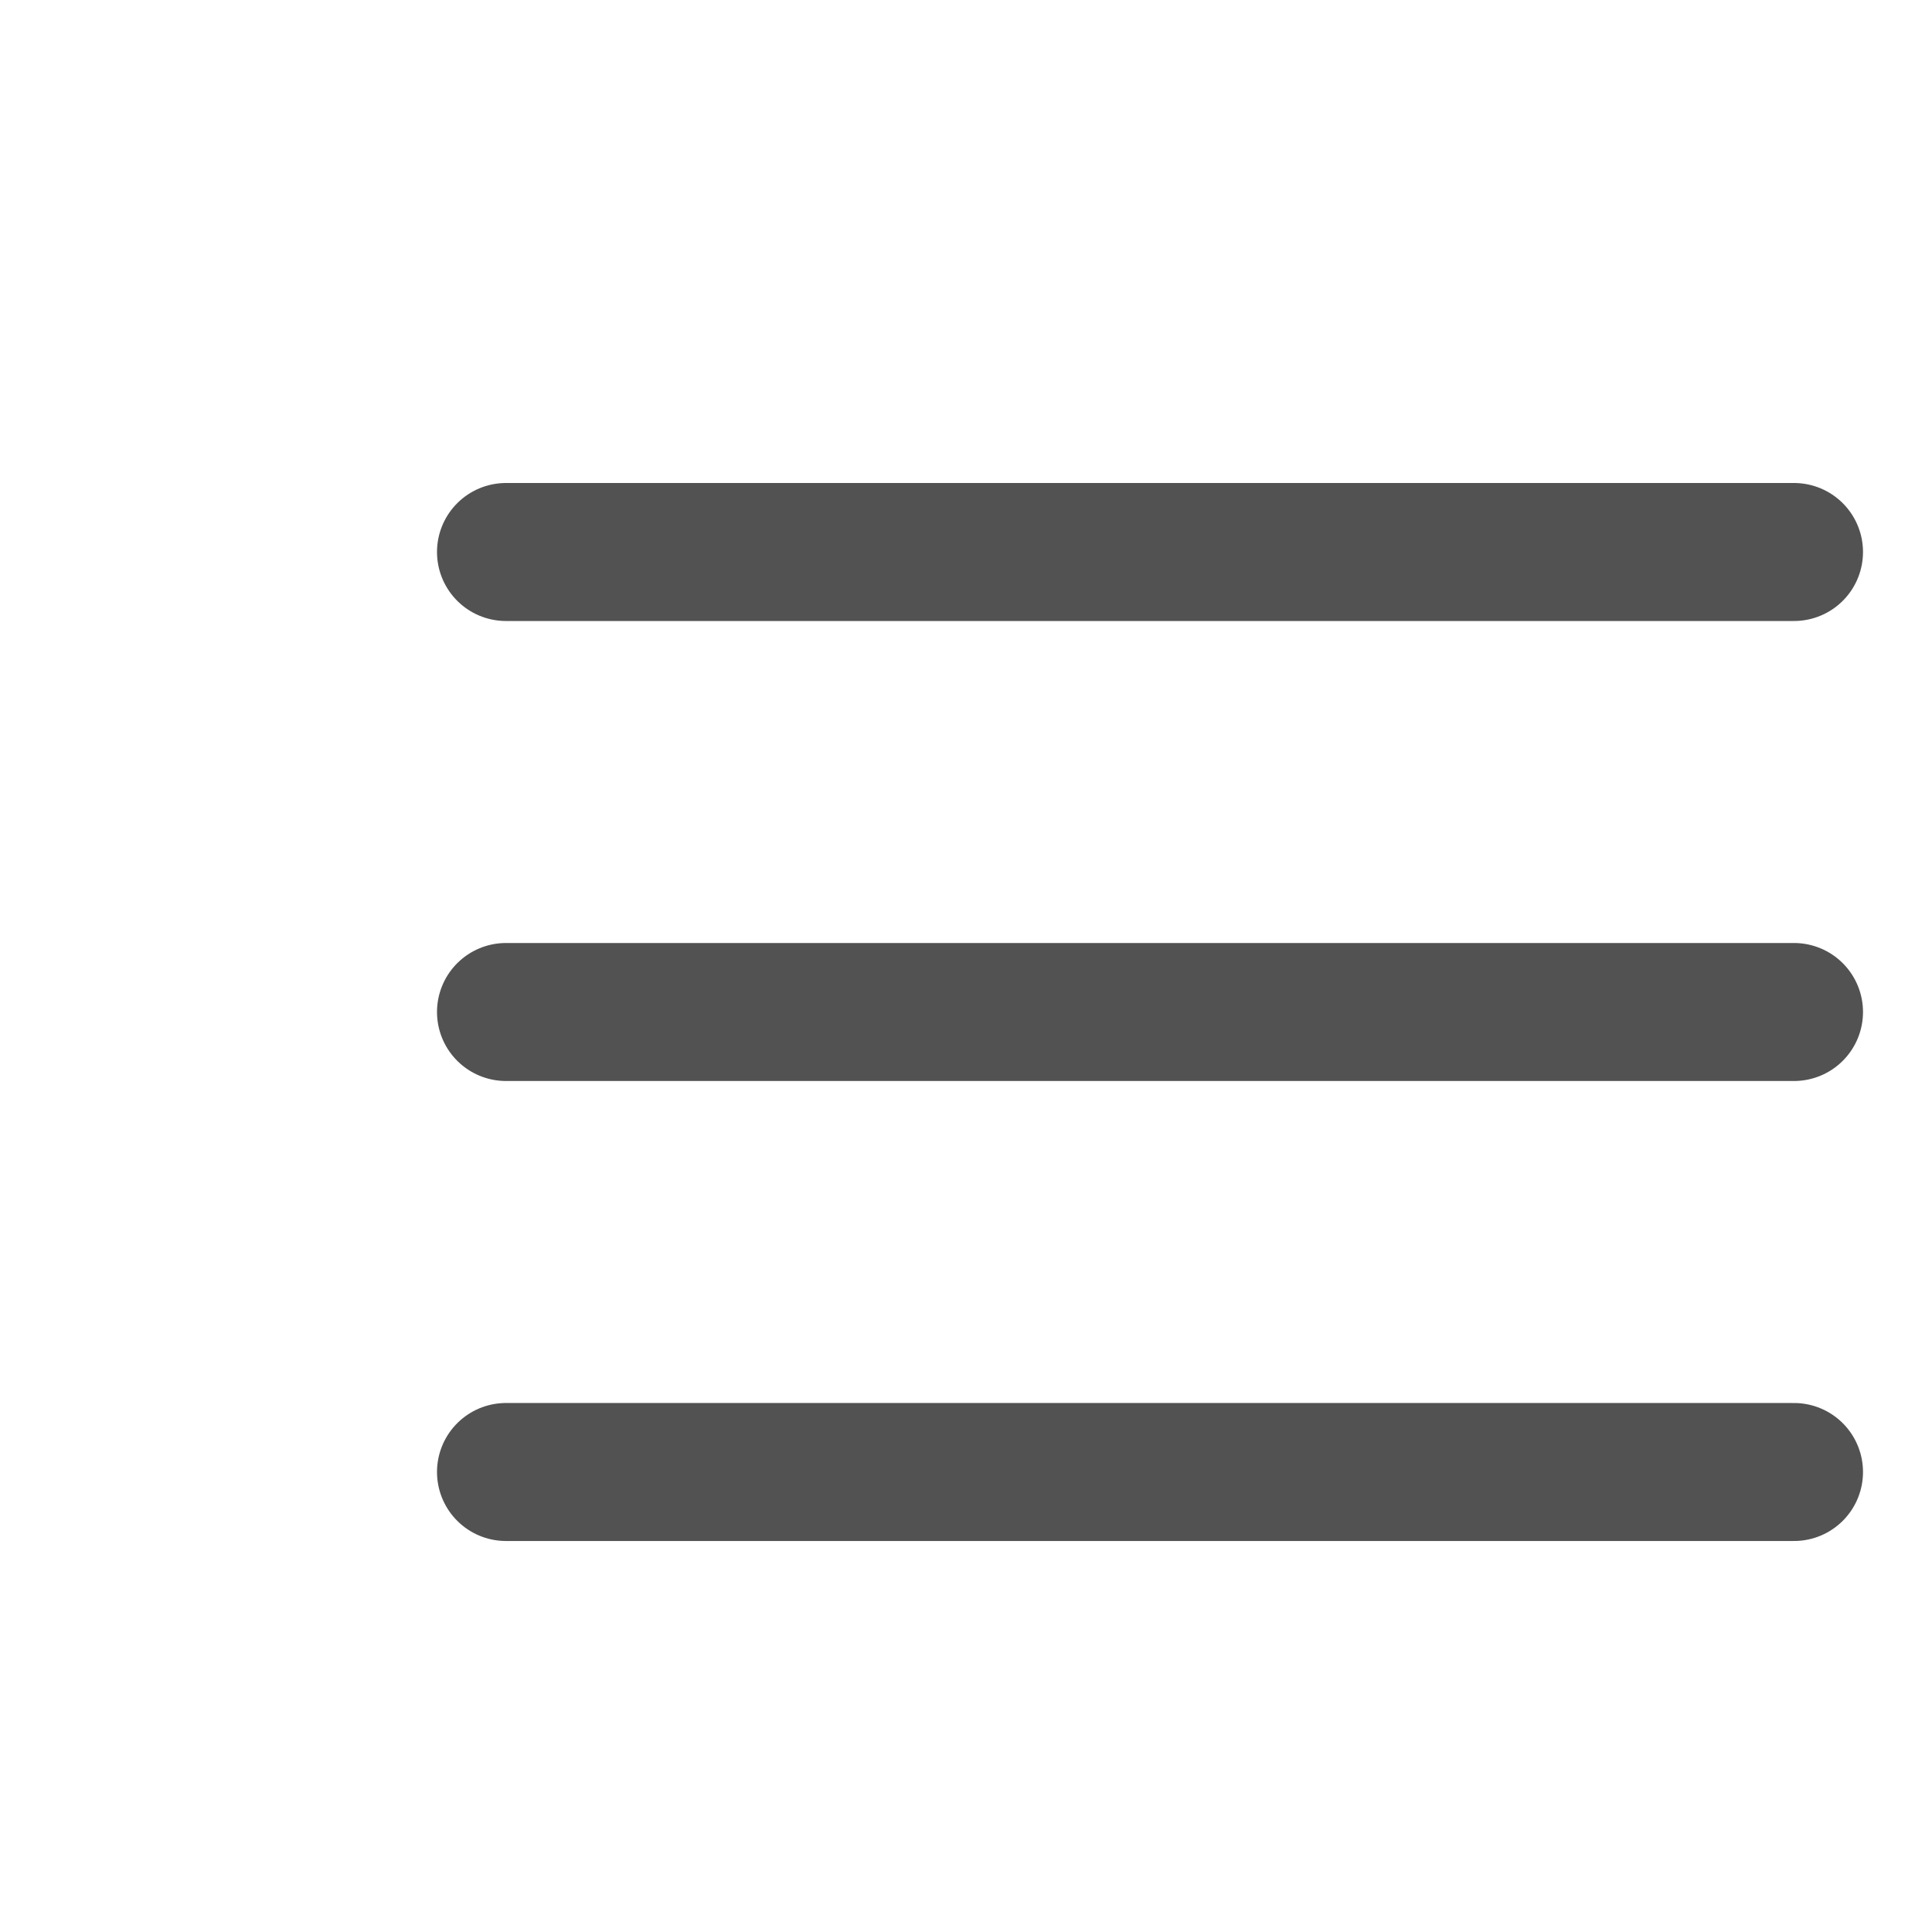
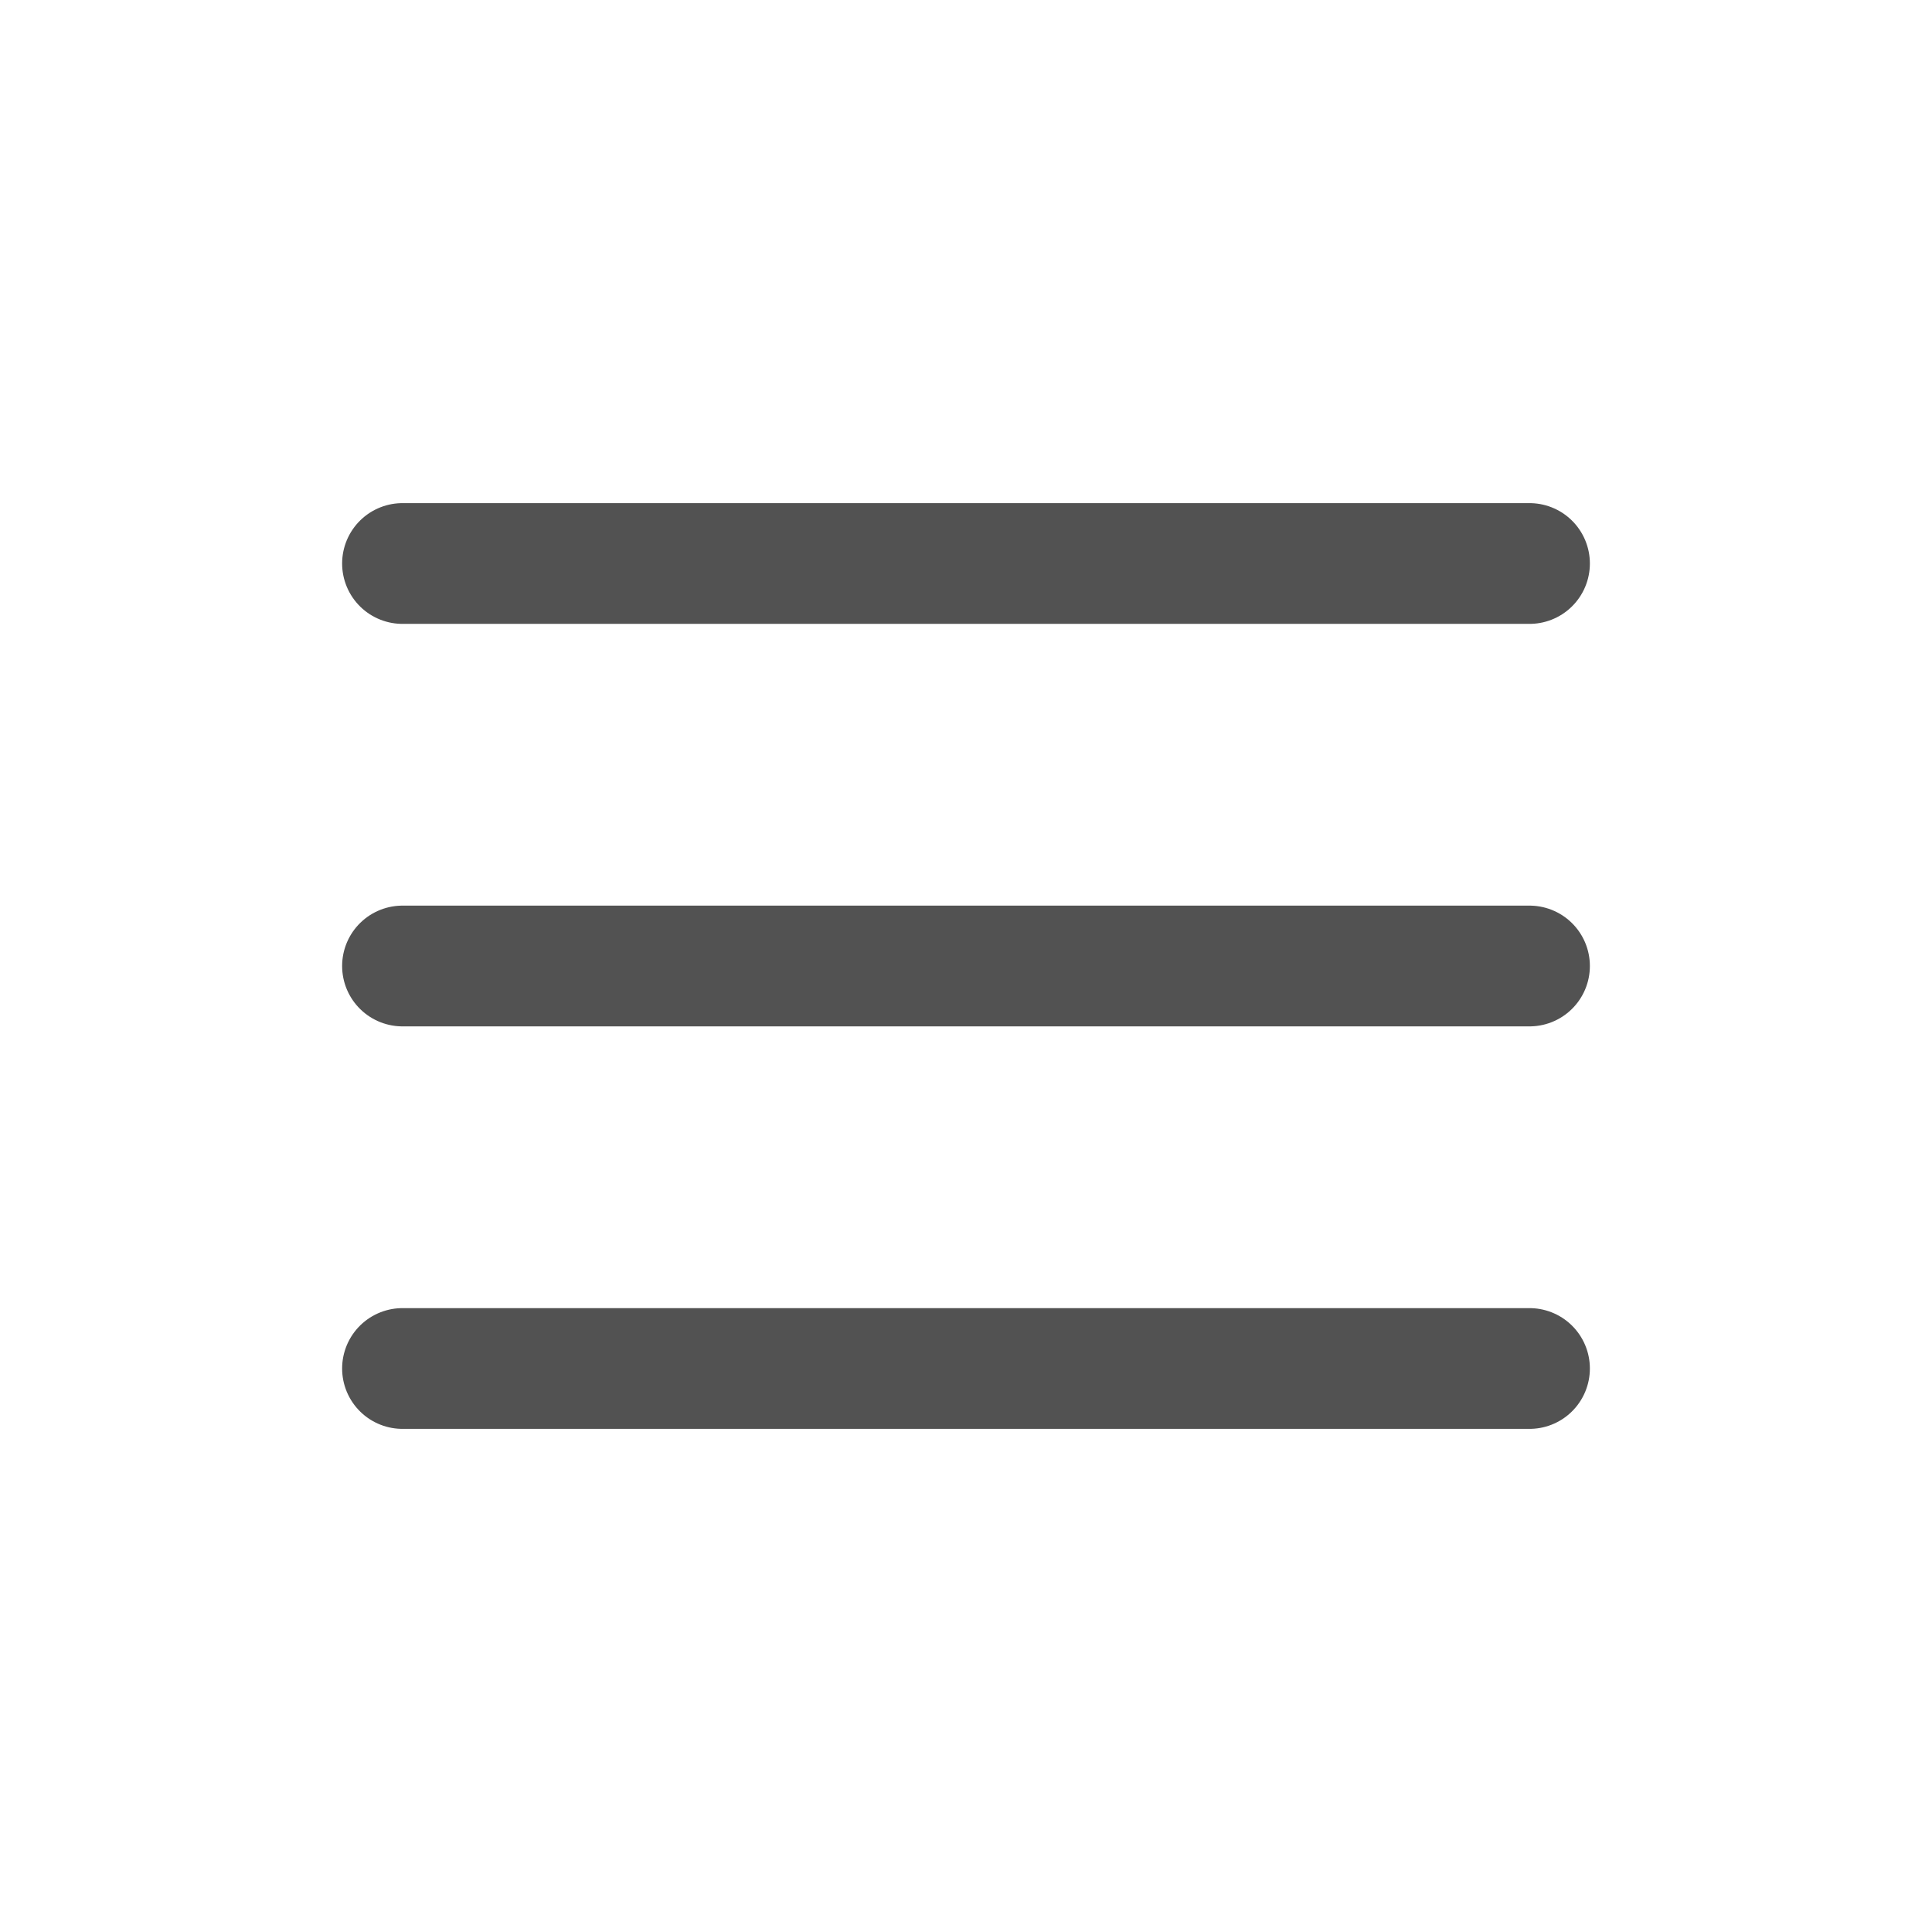
- <svg xmlns="http://www.w3.org/2000/svg" width="24" height="24" viewBox="0 1 20 21" fill="none">
+ <svg xmlns="http://www.w3.org/2000/svg" width="24" height="24" viewBox="0 3 24 18" fill="none">
  <path d="M5 7H19M5 12H19M5 17H19" stroke="#525252" stroke-width="1.5" stroke-linecap="round" stroke-linejoin="round" />
</svg>
